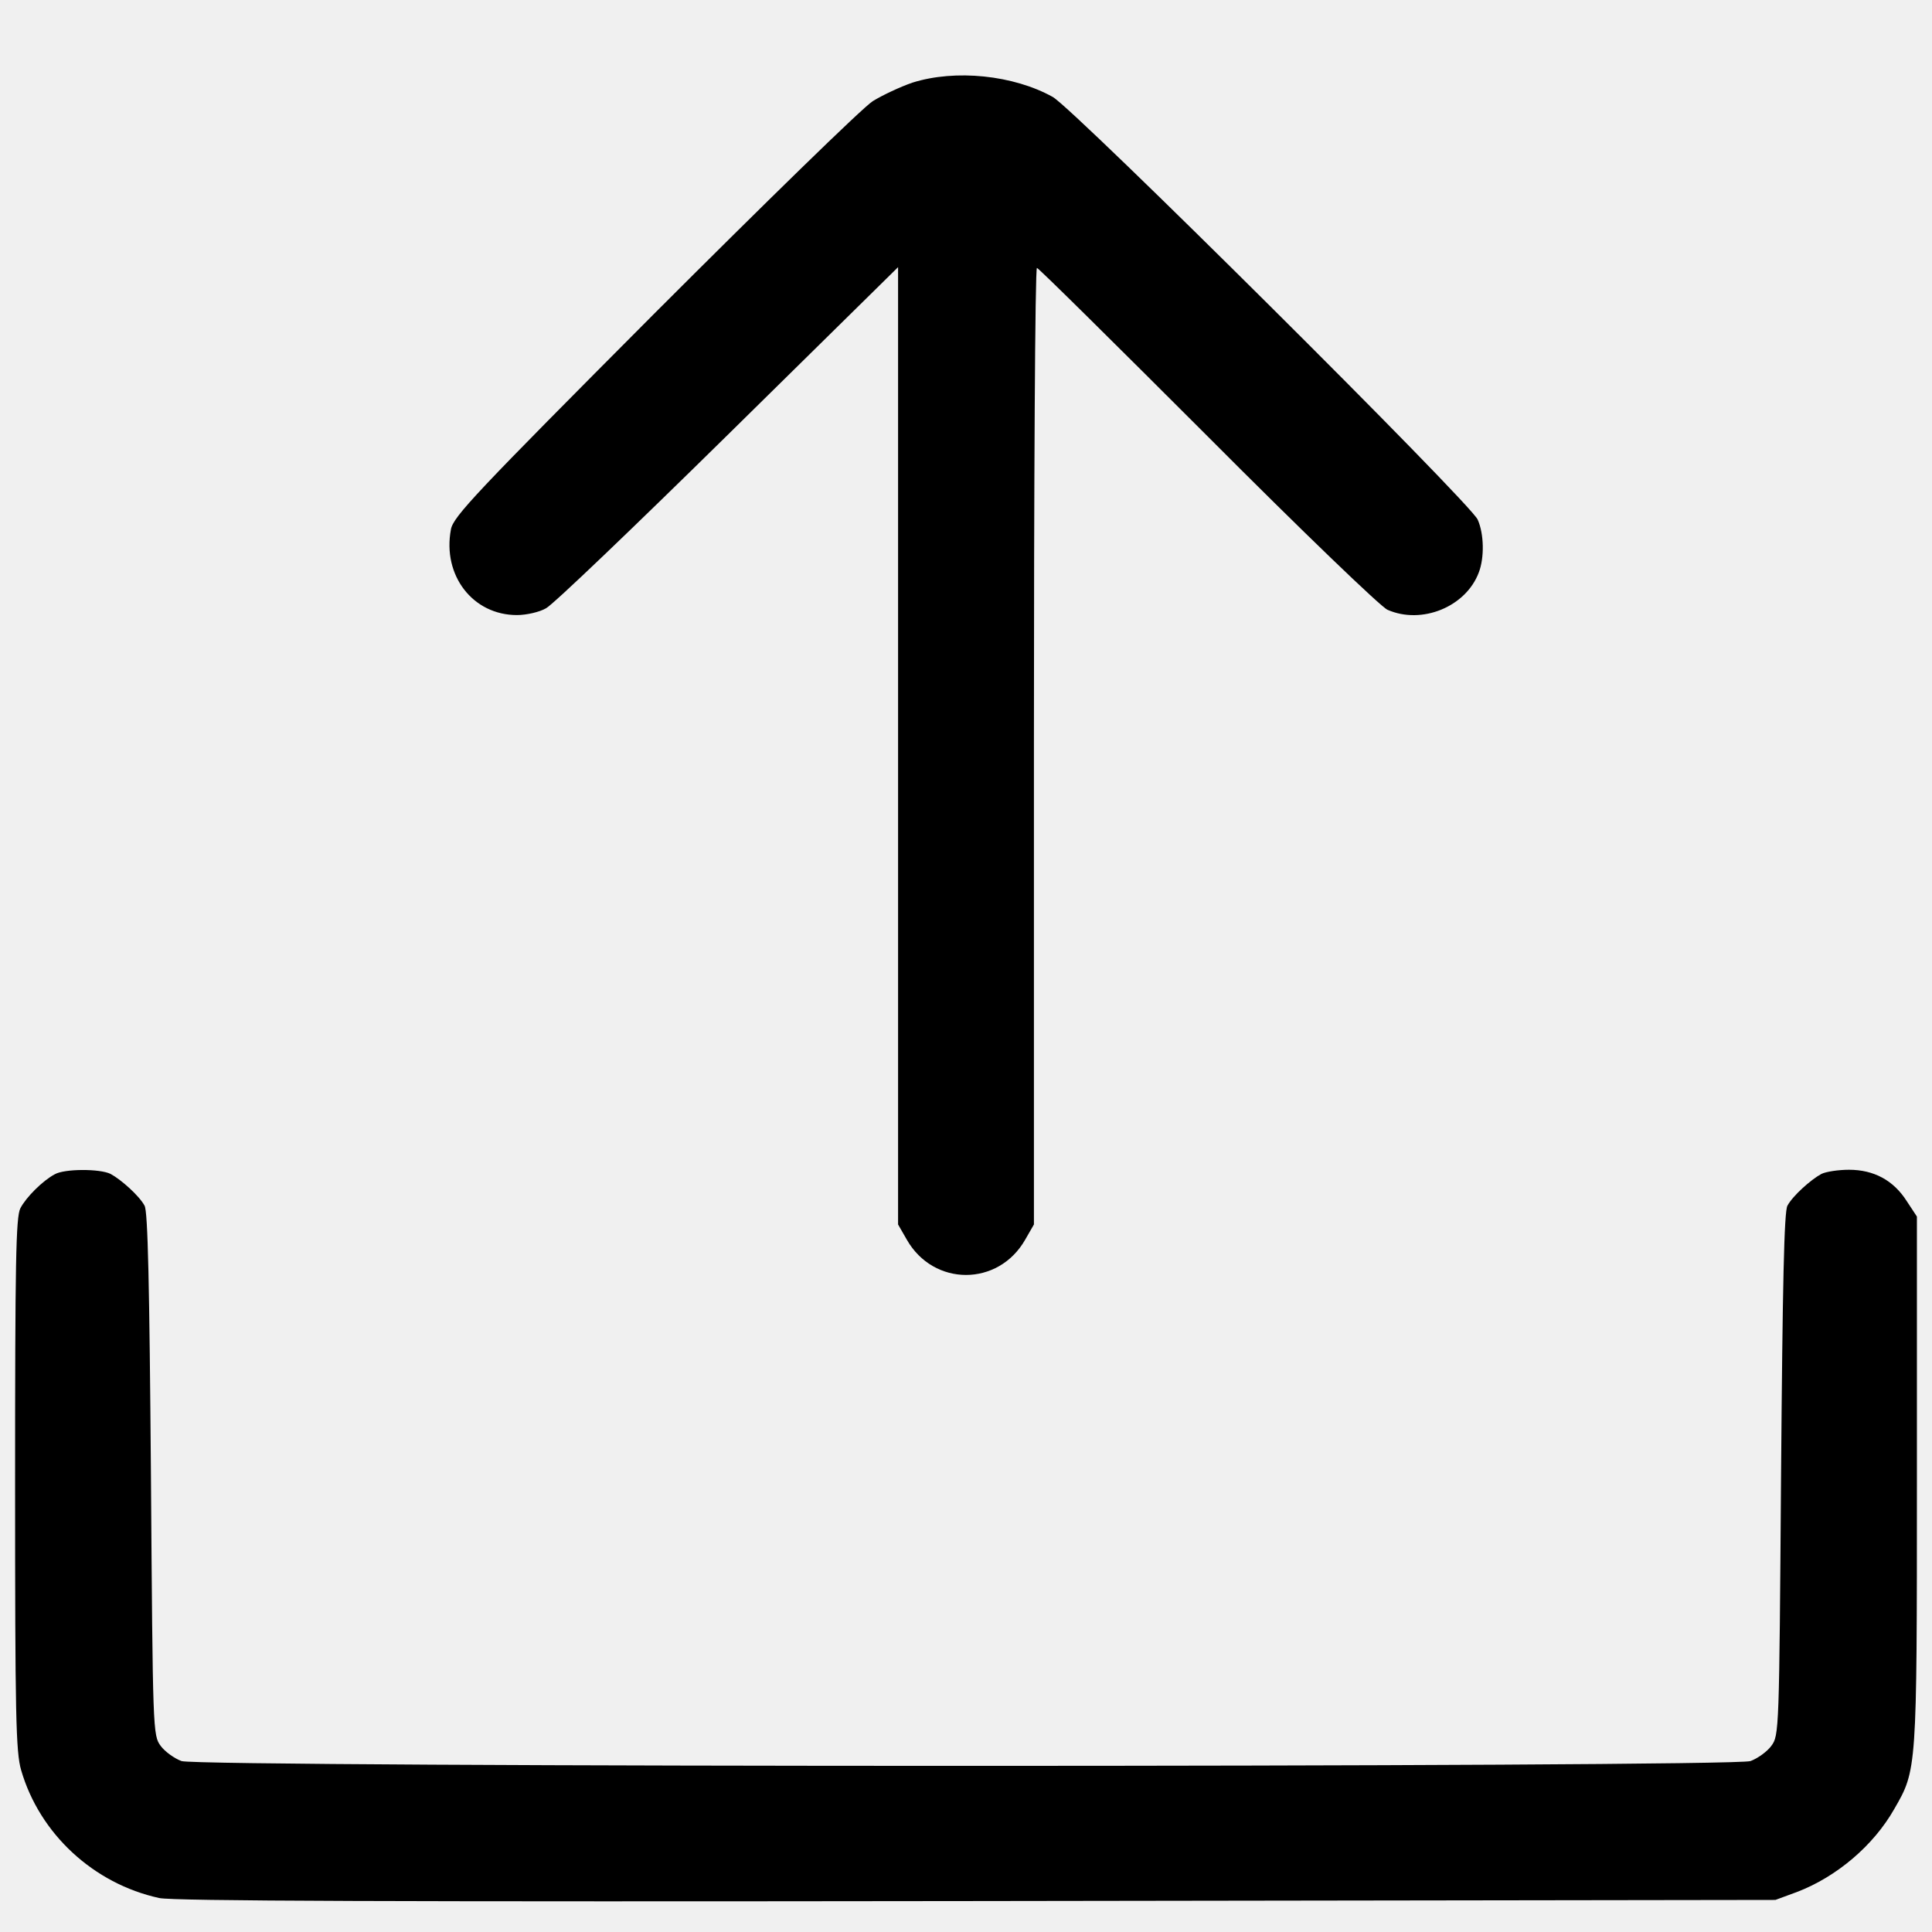
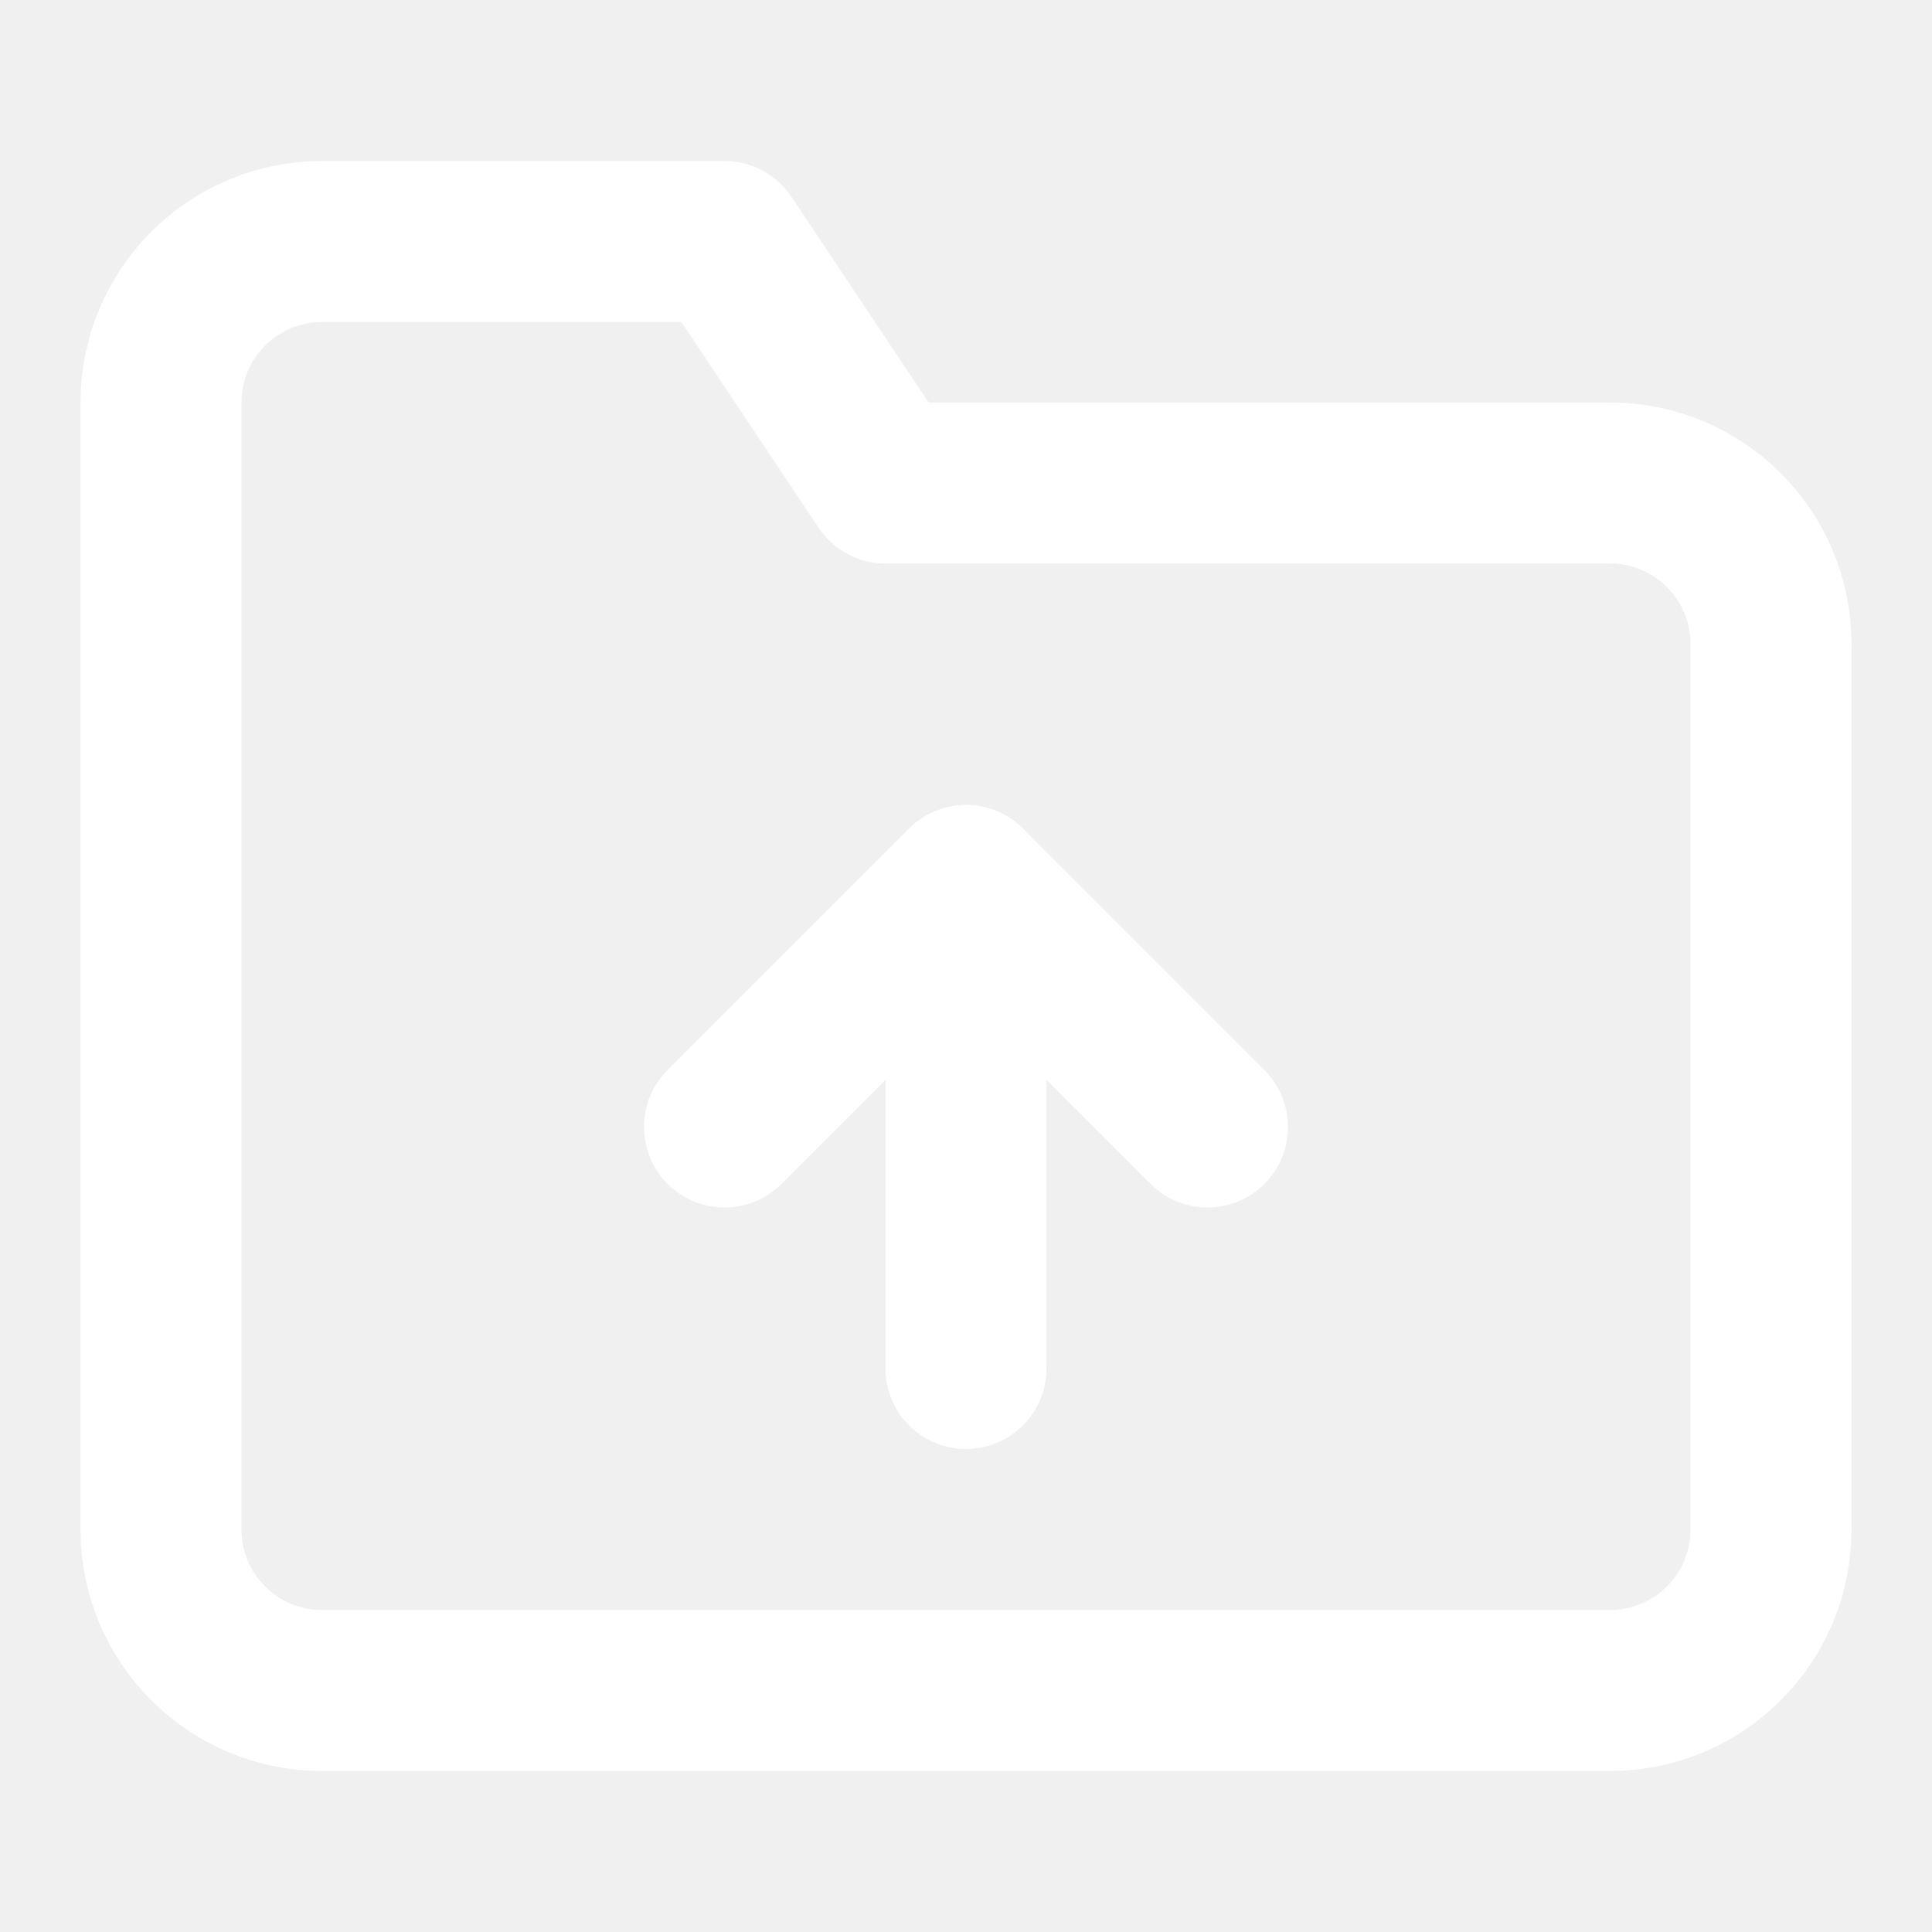
- <svg xmlns="http://www.w3.org/2000/svg" version="1.0" width="512pt" height="512pt" viewBox="0 0 512 512" preserveAspectRatio="xMidYMid meet">
-   <g transform="translate(0,512) scale(0.1,-0.1)" fill="#000000" stroke="none">
-     <path d="M2418 4901 c-32 -11 -79 -33 -105 -49 -27 -17 -287 -271 -580 -564 -471 -473 -532 -537 -538 -571 -23 -122 58 -227 175 -227 25 0 60 8 77 18 18 9 235 217 483 461 l450 443 0 -1268 0 -1269 23 -40 c71 -125 243 -125 314 0 l23 40 0 1268 c0 697 3 1267 8 1267 4 0 207 -201 452 -446 251 -252 459 -452 477 -460 91 -40 208 8 242 99 15 39 14 102 -3 140 -19 44 -1068 1087 -1126 1120 -104 58 -258 74 -372 38z" />
-     <path d="M145 2008 c-32 -17 -76 -61 -91 -90 -12 -23 -14 -144 -14 -731 0 -613 2 -710 16 -758 49 -169 192 -301 366 -339 39 -8 609 -10 2168 -8 l2115 3 57 21 c105 40 203 123 258 220 60 104 60 101 60 869 l0 701 -27 41 c-35 55 -87 83 -153 83 -28 0 -61 -5 -73 -11 -28 -15 -76 -58 -90 -84 -9 -14 -13 -212 -17 -712 -5 -682 -5 -692 -26 -720 -11 -15 -36 -33 -55 -40 -49 -17 -4109 -17 -4158 0 -19 7 -44 25 -55 40 -21 28 -21 38 -26 720 -4 500 -8 698 -17 712 -14 26 -62 69 -90 84 -28 14 -122 14 -148 -1z" />
-   </g>
+ <svg xmlns="http://www.w3.org/2000/svg" viewBox="0 0 24 24" fill="none" stroke="#ffffff" stroke-width="2" stroke-linecap="round" stroke-linejoin="round">
+   <path d="M22 19a2 2 0 0 1-2 2H4a2 2 0 0 1-2-2V5a2 2 0 0 1 2-2h5l2 3h9a2 2 0 0 1 2 2z" />
+   <line x1="12" y1="17" x2="12" y2="11" />
+   <polyline points="9 14 12 11 15 14" />
</svg>
